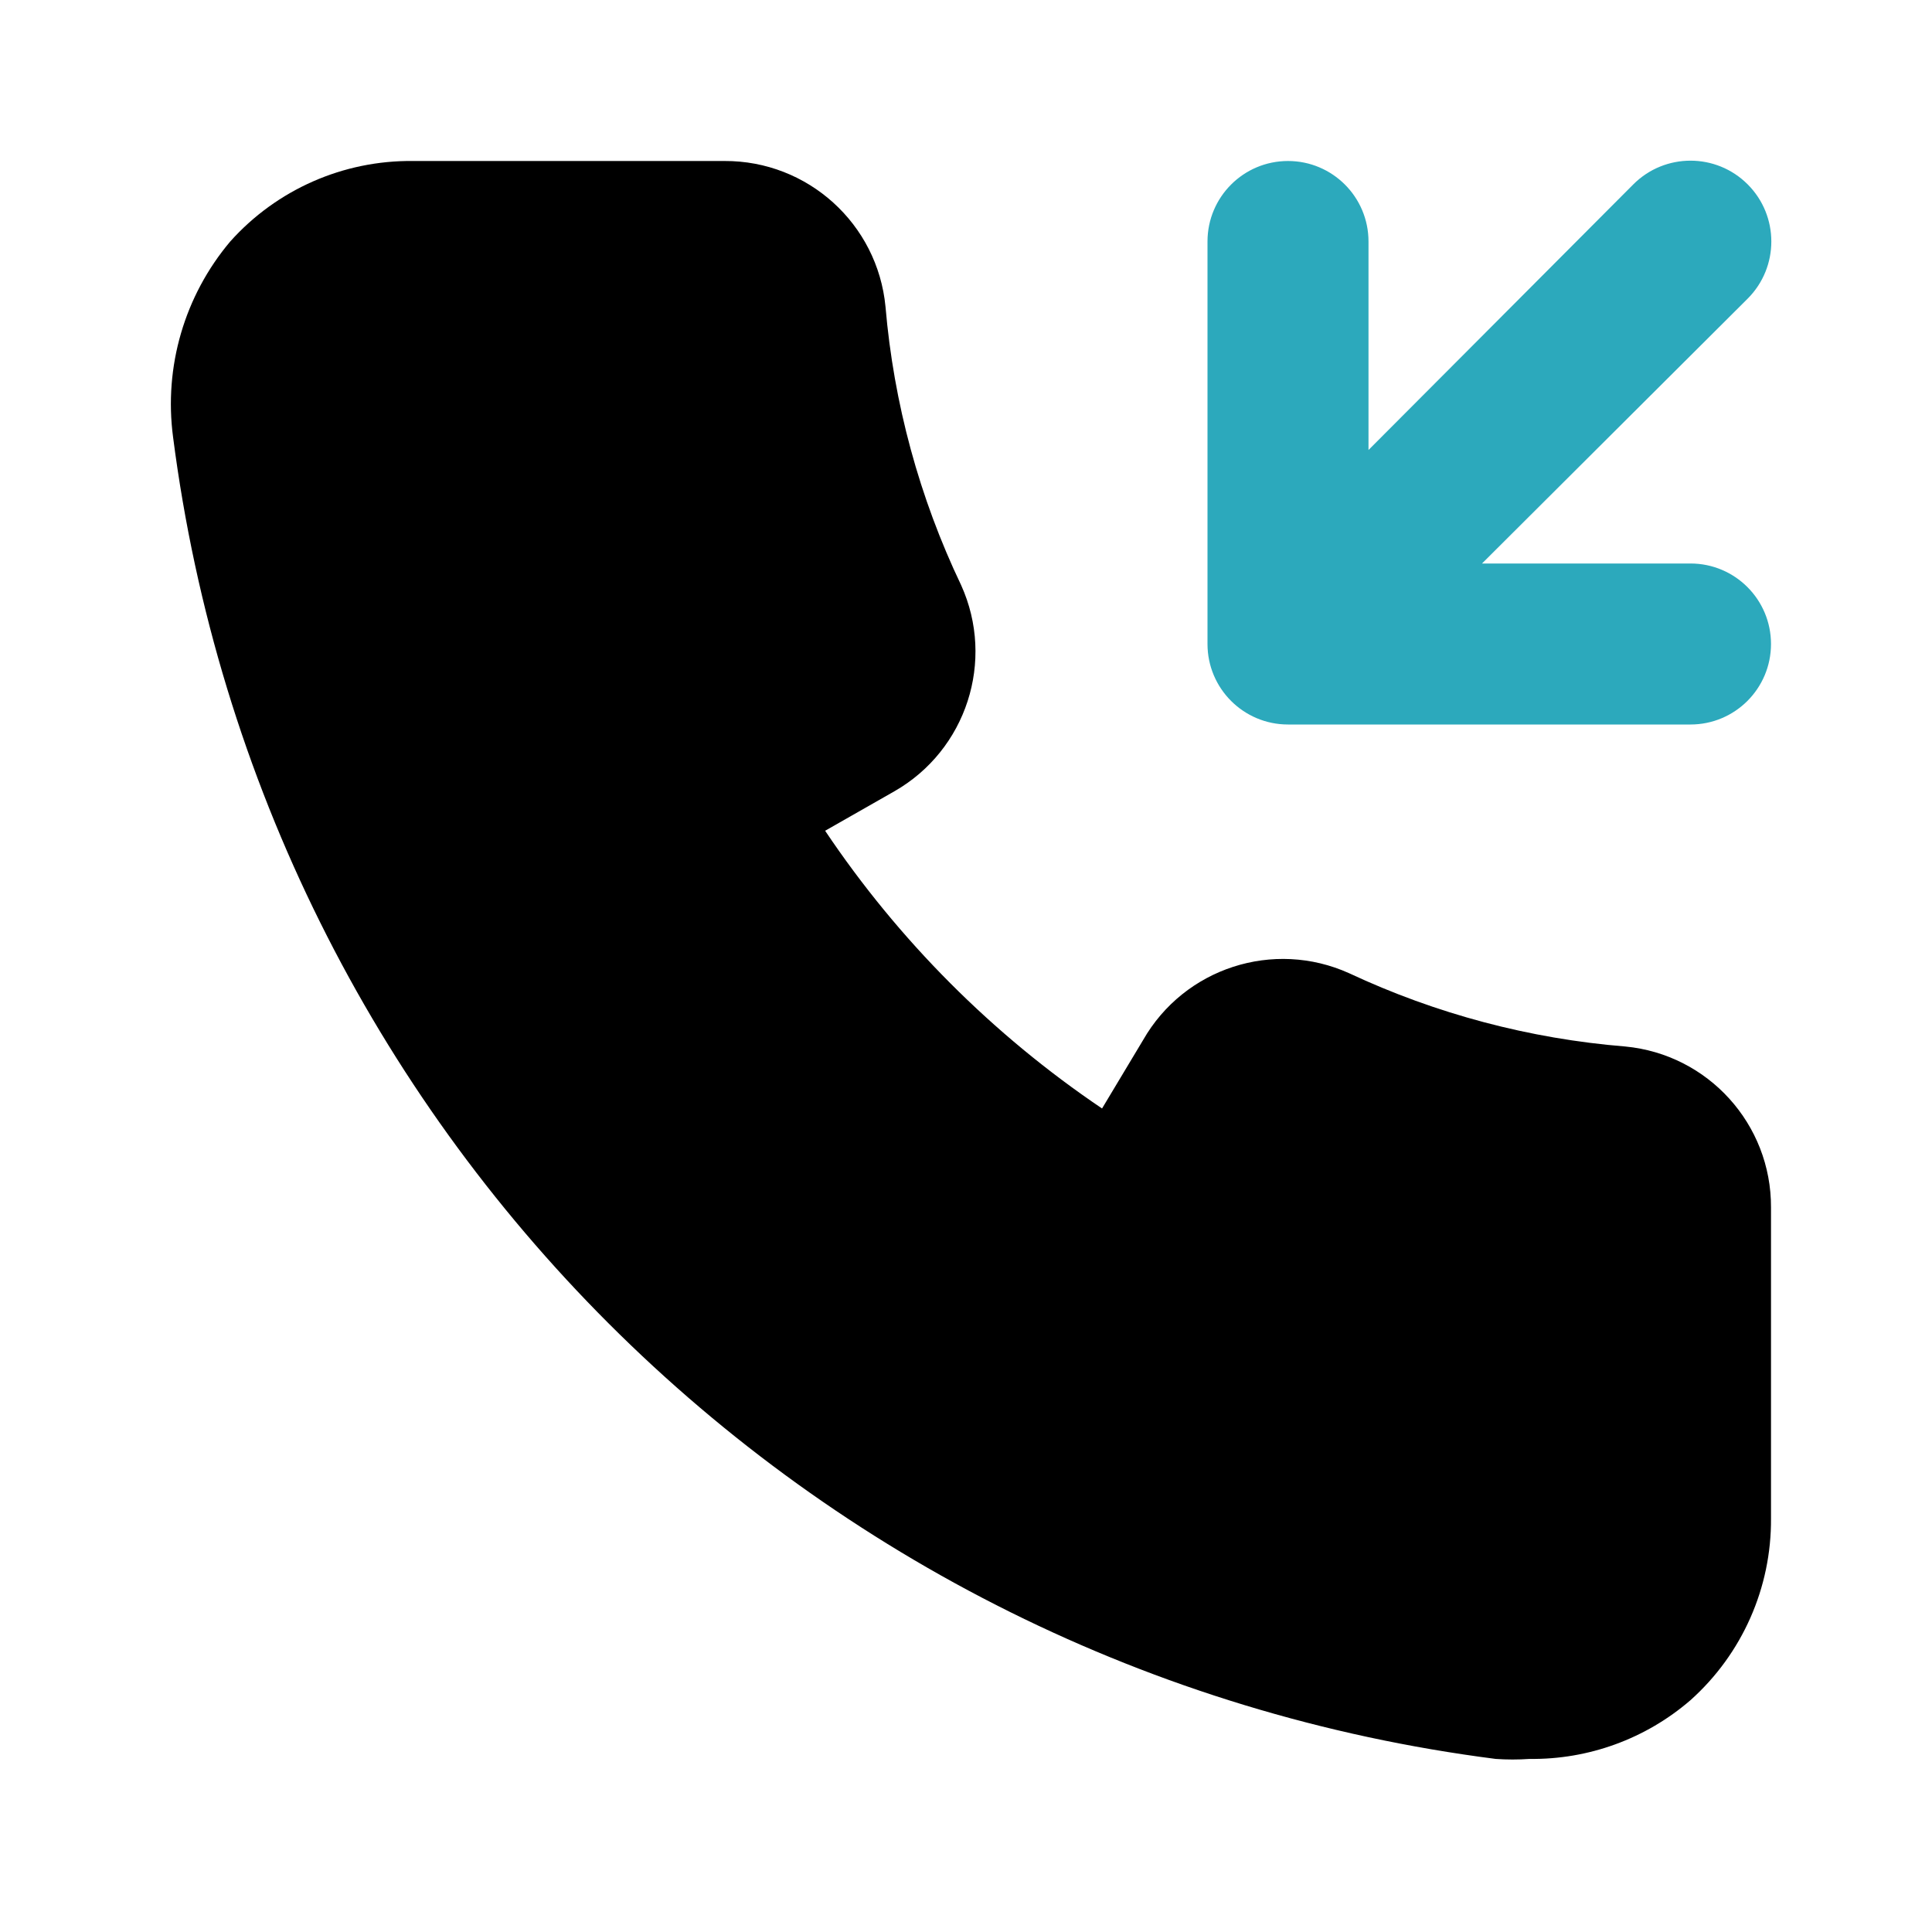
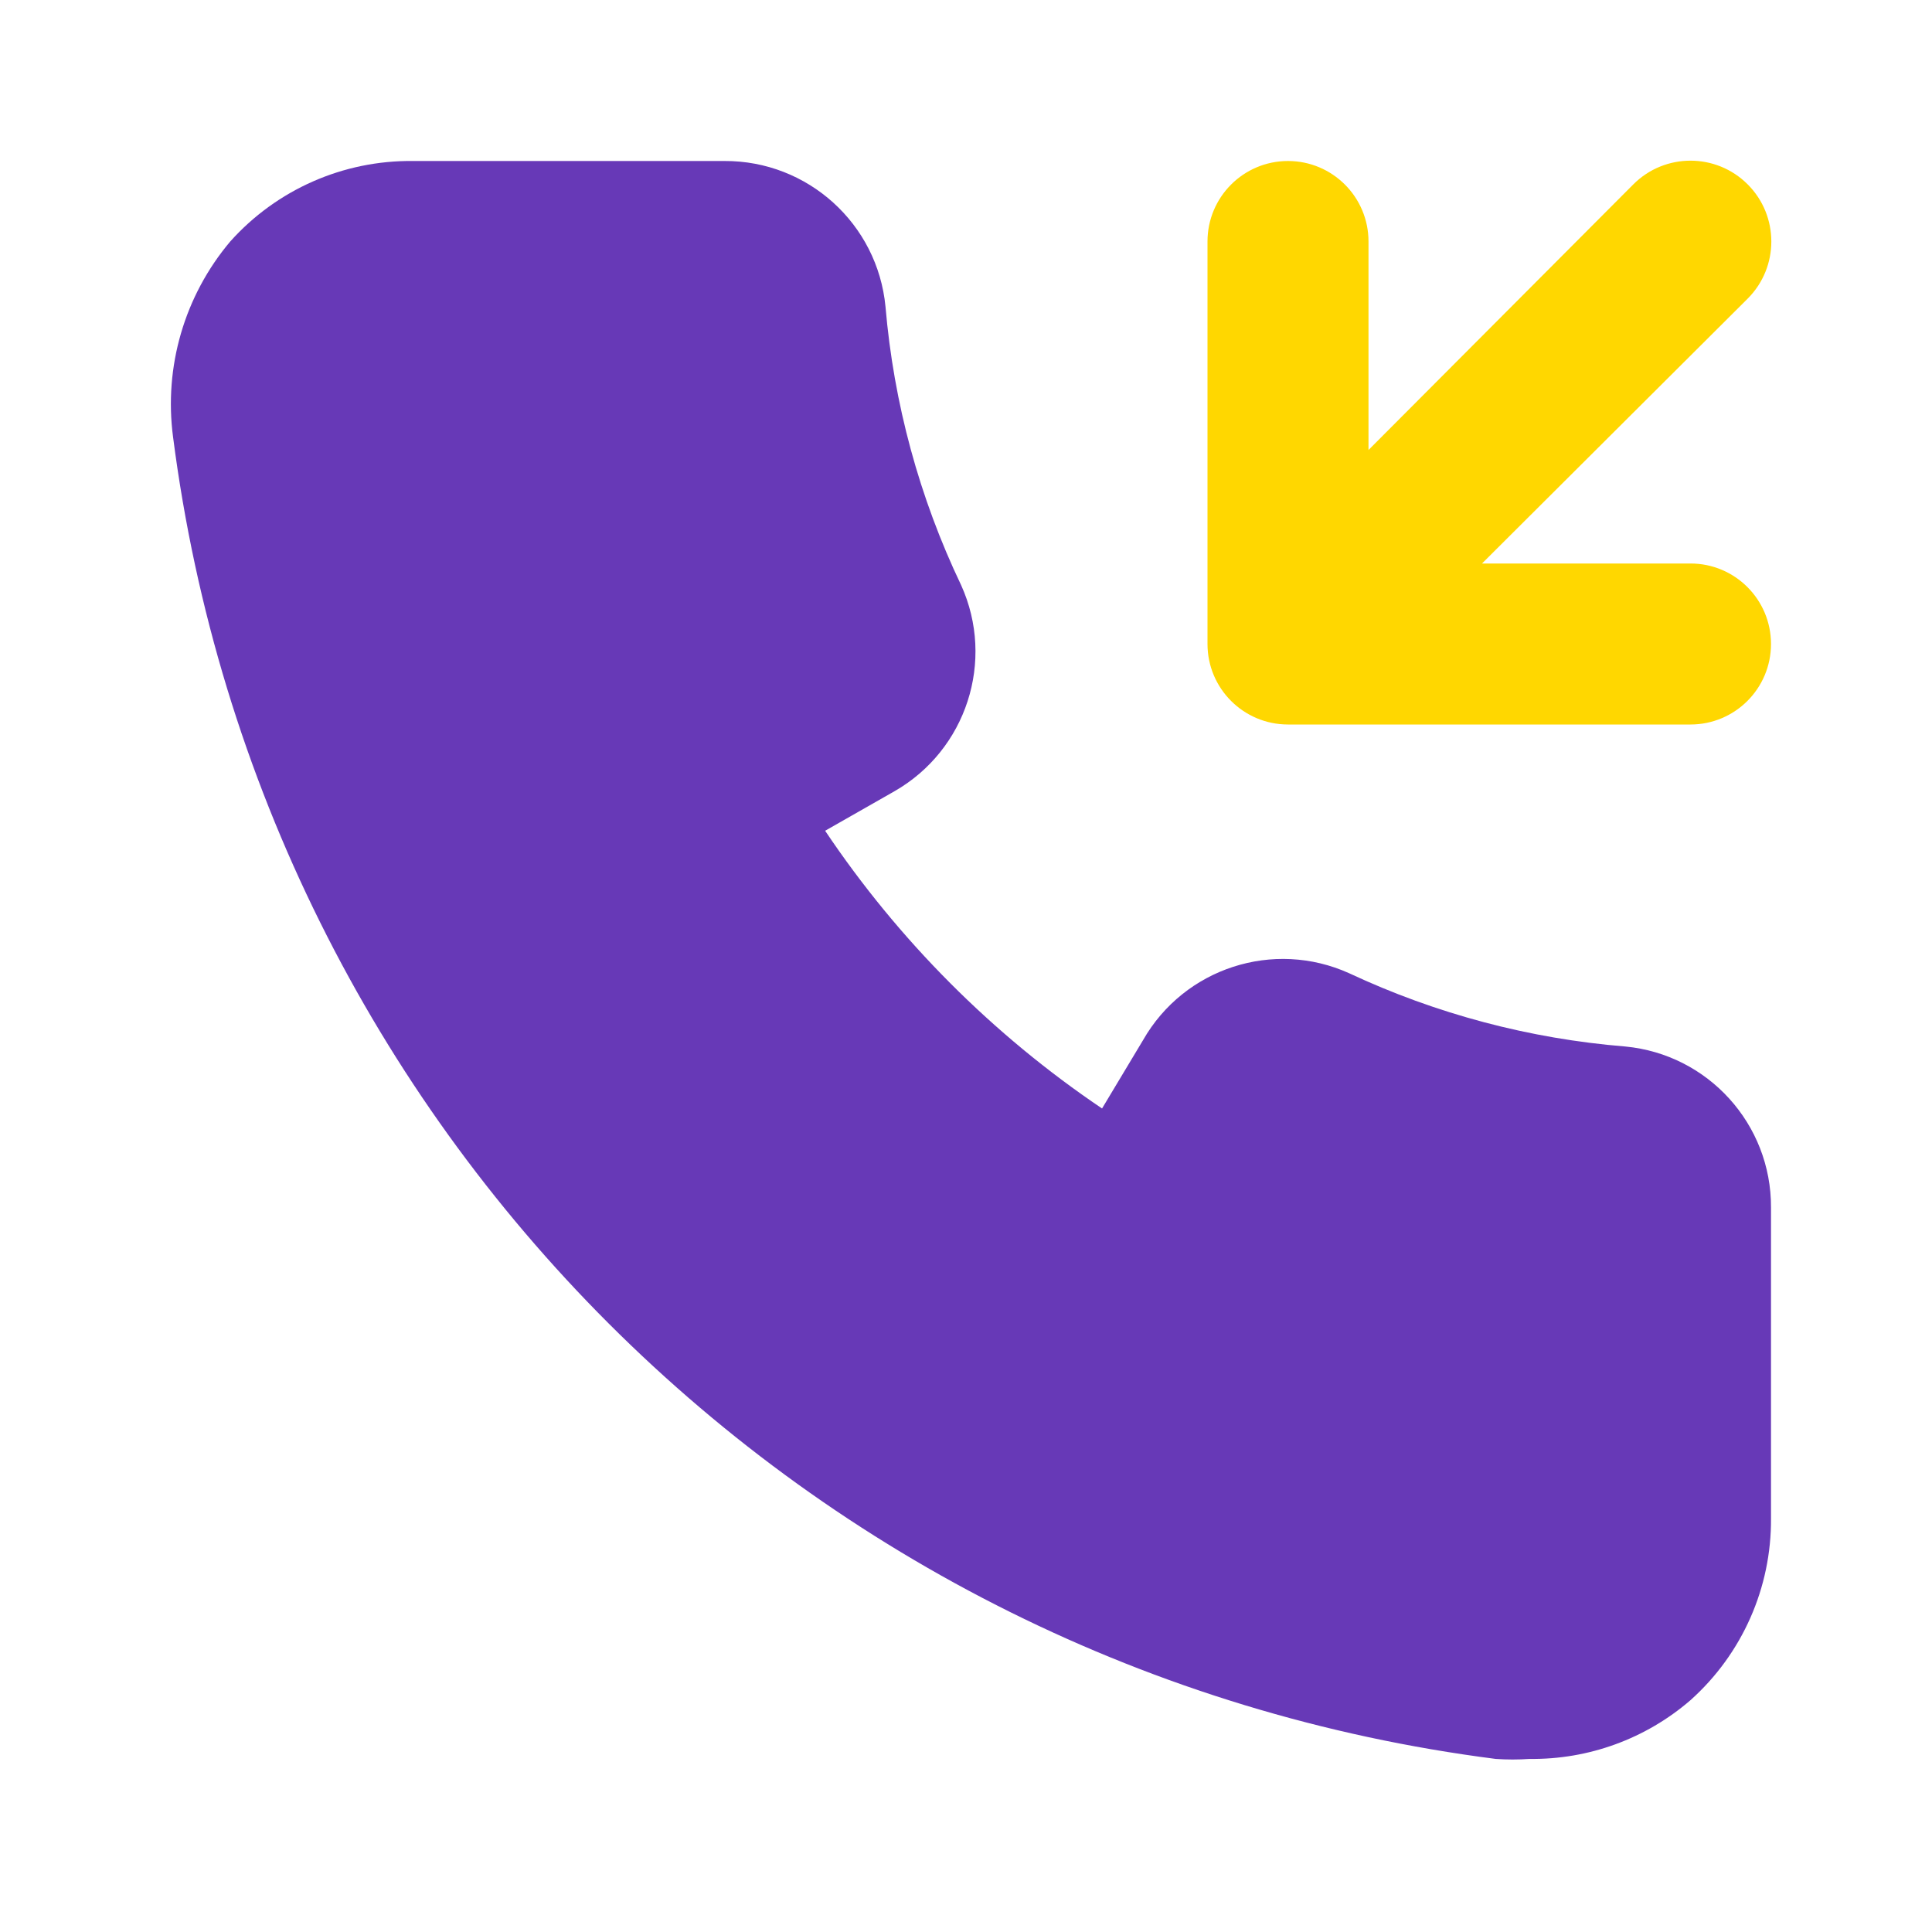
- <svg xmlns="http://www.w3.org/2000/svg" fill="#000000" width="800px" height="800px" viewBox="0 0 24 24" id="call-in" data-name="Flat Color" class="icon flat-color">
+ <svg xmlns="http://www.w3.org/2000/svg" fill="#6739b7" width="800px" height="800px" viewBox="0 0 24 24" id="call-in" data-name="Flat Color" class="icon flat-color">
  <g class="icon-anim" style="transform-origin: 50% 50%; transform-box: fill-box;">
    <animate attributeName="opacity" values="1;0.45;1" dur="1.6s" repeatCount="indefinite" />
    <animateTransform attributeName="transform" type="scale" values="1;1.08;1" dur="1.6s" repeatCount="indefinite" />
-     <path id="secondary" d="M21,7H18.41l3.3-3.29a1,1,0,1,0-1.42-1.42L17,5.59V3a1,1,0,0,0-2,0V8a1,1,0,0,0,1,1h5a1,1,0,0,0,0-2Z" style="fill: rgb(44, 169, 188);" />
-     <path id="primary" d="M20.19,13a10,10,0,0,1-3.43-.91,2,2,0,0,0-2.56.83l-.51.85a12.69,12.69,0,0,1-3.44-3.45l.86-.49a2,2,0,0,0,.83-2.56A10,10,0,0,1,11,3.81,2,2,0,0,0,9,2H5.13A3,3,0,0,0,2.86,3a3.13,3.13,0,0,0-.71,2.43A19,19,0,0,0,18.58,21.85a3,3,0,0,0,.42,0,3,3,0,0,0,2-.73,3,3,0,0,0,1-2.26V15A2,2,0,0,0,20.19,13Z" style="fill: rgb(0, 0, 0);" />
+     <path id="secondary" d="M21,7H18.41l3.3-3.29a1,1,0,1,0-1.42-1.42L17,5.59V3a1,1,0,0,0-2,0V8a1,1,0,0,0,1,1h5a1,1,0,0,0,0-2Z" style="fill: #ffd700;" />
+     <path id="primary" d="M20.19,13a10,10,0,0,1-3.43-.91,2,2,0,0,0-2.56.83l-.51.85a12.69,12.69,0,0,1-3.44-3.45l.86-.49a2,2,0,0,0,.83-2.56A10,10,0,0,1,11,3.81,2,2,0,0,0,9,2H5.13A3,3,0,0,0,2.86,3a3.13,3.13,0,0,0-.71,2.43A19,19,0,0,0,18.58,21.85a3,3,0,0,0,.42,0,3,3,0,0,0,2-.73,3,3,0,0,0,1-2.26V15A2,2,0,0,0,20.19,13Z" style="fill: #6739b7;" />
  </g>
</svg>
